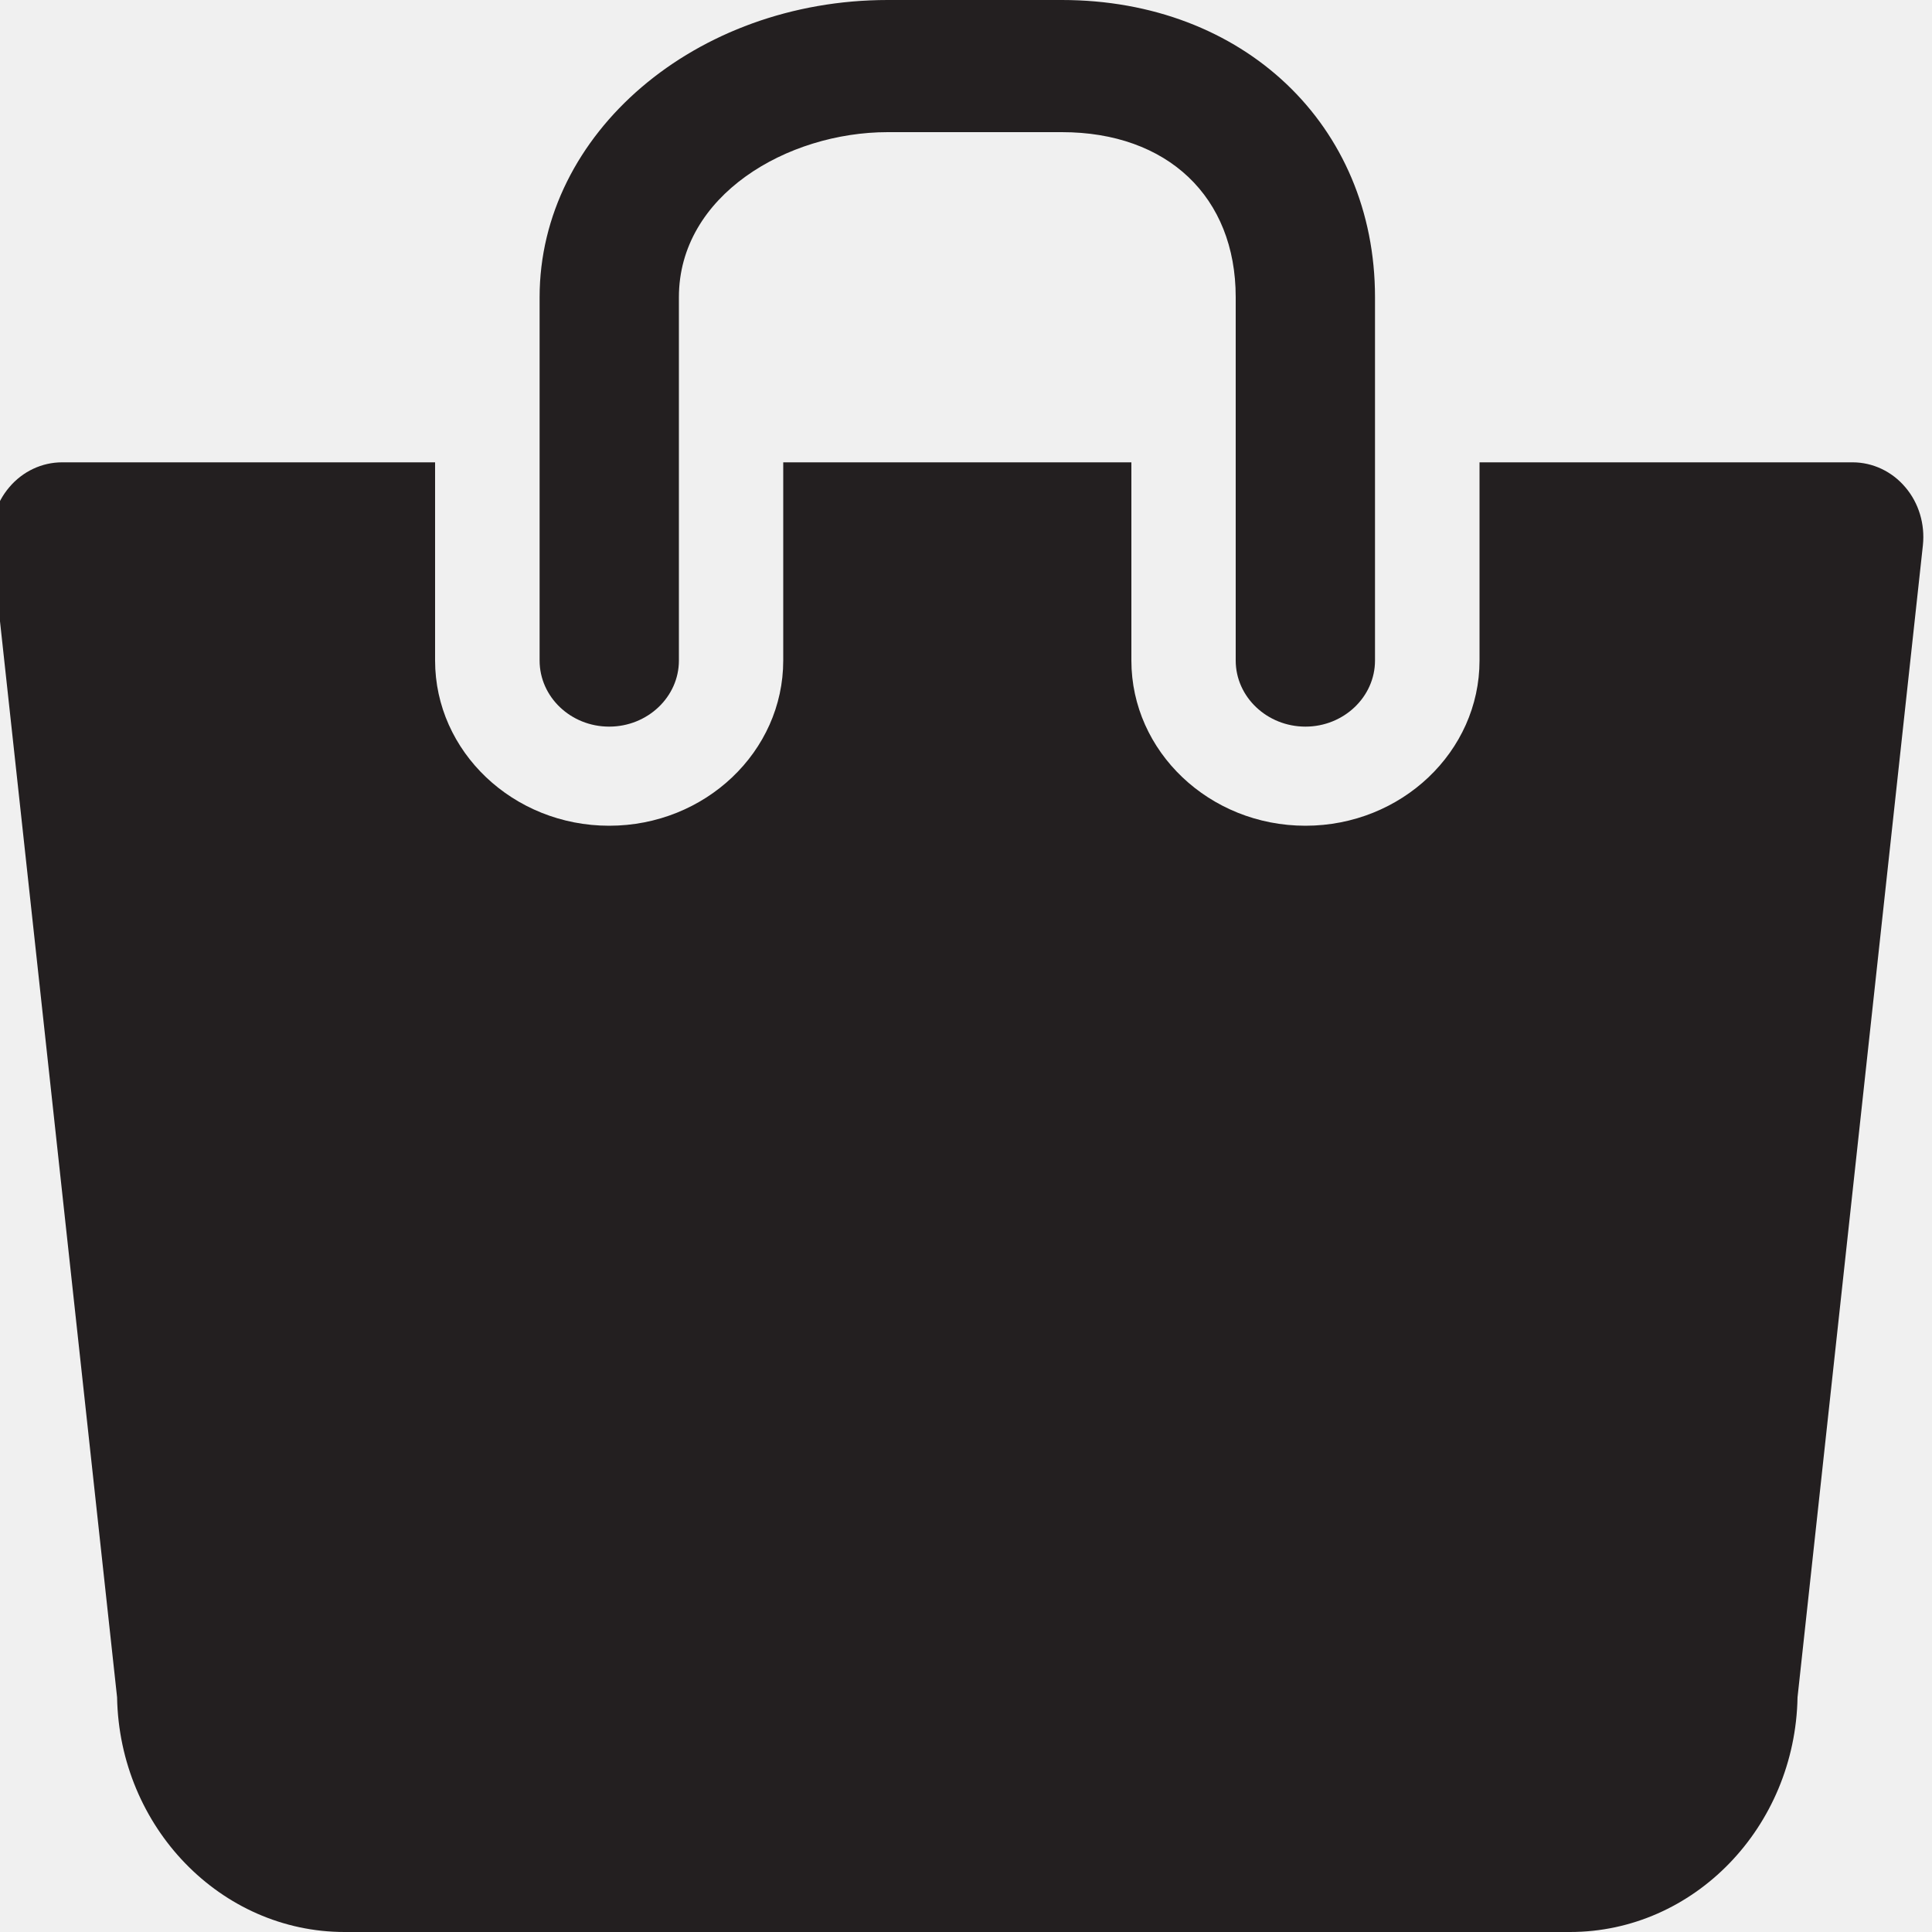
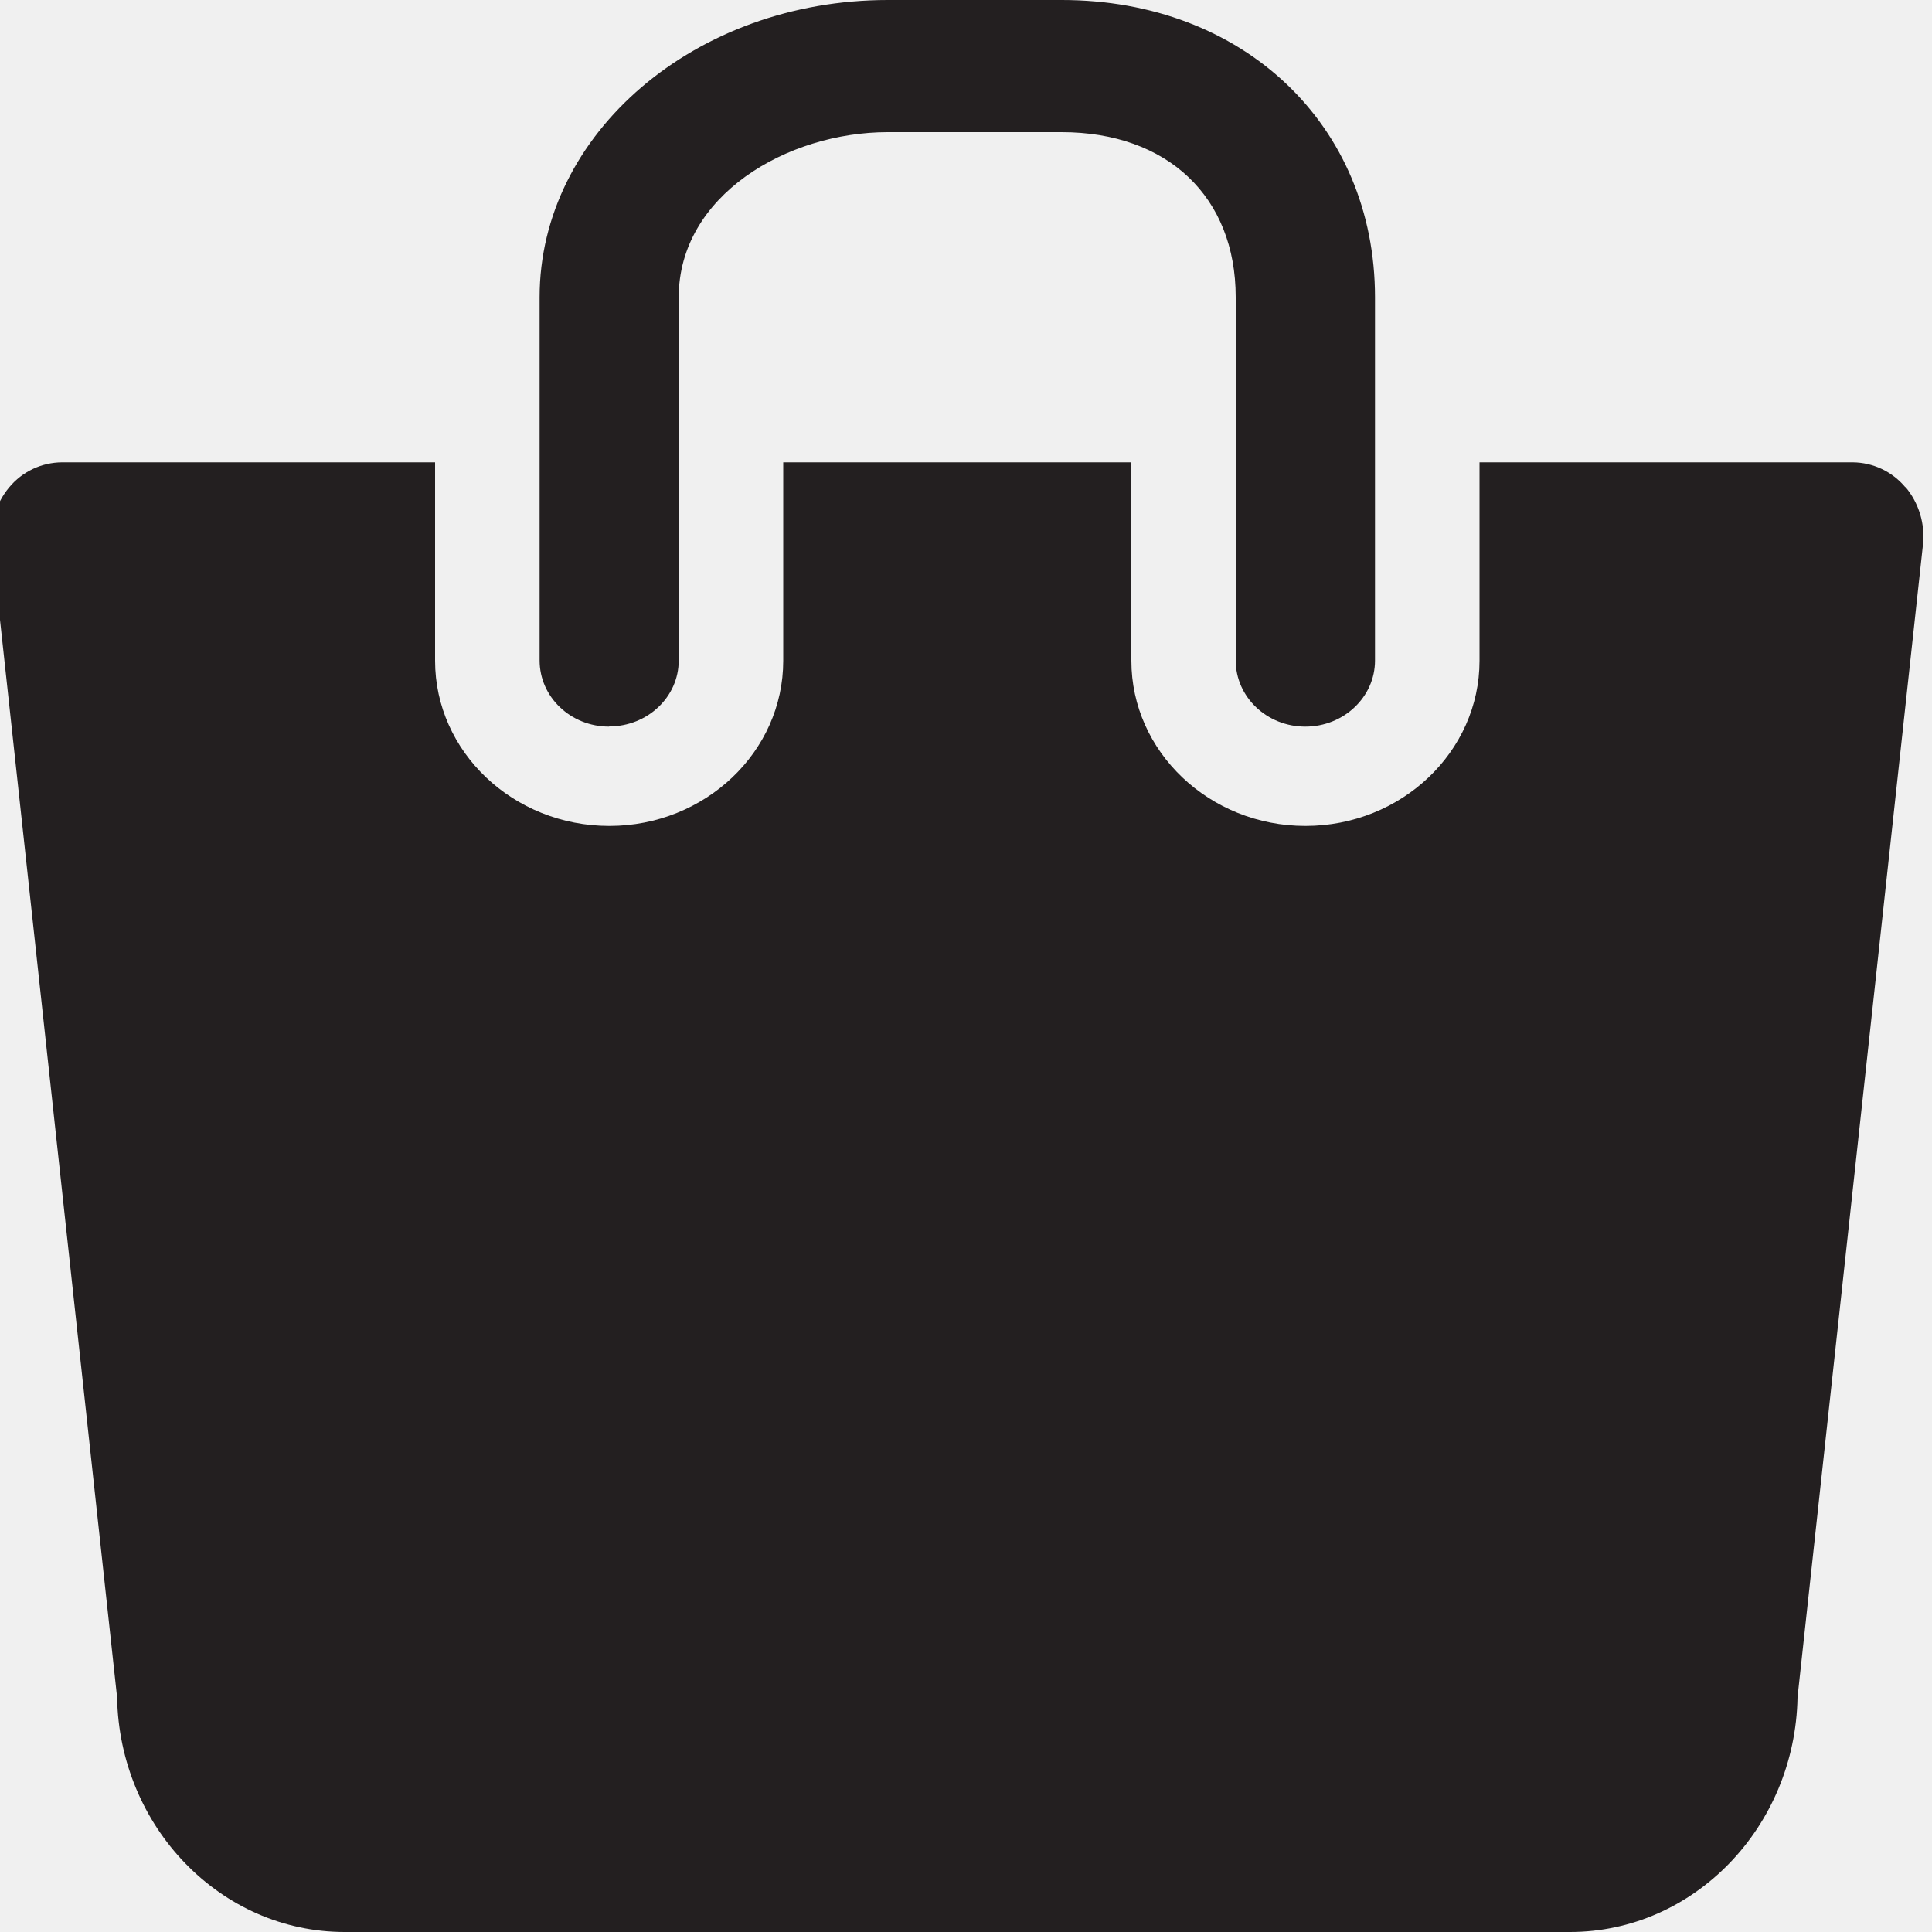
- <svg xmlns="http://www.w3.org/2000/svg" width="10" height="10" viewBox="0 0 10 10" fill="none">
-   <g clip-path="url(#clip0)">
-     <path d="M9.862 2.522C9.793 2.44 9.693 2.393 9.589 2.393H7.658V3.419C7.658 3.89 7.254 4.274 6.757 4.274C6.26 4.274 5.856 3.89 5.856 3.419V2.393H4.054V3.419C4.054 3.89 3.65 4.274 3.153 4.274C2.656 4.274 2.252 3.89 2.252 3.419V2.393H0.321C0.217 2.393 0.117 2.44 0.048 2.522C-0.022 2.604 -0.054 2.713 -0.043 2.821L0.606 8.785C0.618 9.457 1.142 10 1.784 10H8.126C8.768 10 9.292 9.457 9.304 8.785L9.953 2.821C9.964 2.713 9.932 2.604 9.862 2.522Z" fill="#231F20" />
-     <path d="M3.153 3.761C3.352 3.761 3.514 3.607 3.514 3.419V1.538C3.514 1.011 4.075 0.684 4.595 0.684H5.496C6.043 0.684 6.396 1.019 6.396 1.538V3.419C6.396 3.607 6.558 3.761 6.757 3.761C6.955 3.761 7.117 3.607 7.117 3.419V1.538C7.117 0.647 6.435 0 5.496 0H4.595C3.601 0 2.793 0.69 2.793 1.538V3.419C2.793 3.607 2.954 3.761 3.153 3.761Z" fill="#231F20" />
+ <svg xmlns="http://www.w3.org/2000/svg" width="10" height="10" fill="none">
+   <g clip-path="url(#clip0)" fill="#231F20">
+     <path d="M9.862 2.522a.358.358 0 00-.273-.129H7.658V3.42c0 .471-.404.855-.901.855s-.901-.384-.901-.855V2.393H4.054V3.42c0 .471-.404.855-.9.855-.498 0-.902-.384-.902-.855V2.393H.321a.358.358 0 00-.273.129.397.397 0 00-.09.3l.648 5.963C.618 9.457 1.142 10 1.784 10h6.342c.642 0 1.166-.543 1.178-1.215l.649-5.964a.398.398 0 00-.09-.3z" />
+     <path d="M3.153 3.76c.199 0 .36-.153.36-.341v-1.88c0-.528.562-.855 1.082-.855h.9c.548 0 .901.335.901.854v1.88c0 .19.162.343.36.343.2 0 .361-.154.361-.342v-1.88C7.117.646 6.435 0 5.496 0h-.901C3.6 0 2.793.69 2.793 1.538v1.88c0 .19.161.343.36.343z" />
  </g>
  <defs>
    <clipPath id="clip0">
-       <path d="M0 0H10V10H0V0Z" fill="white" />
+       <path d="M0 0h10v10H0V0z" fill="#fff" />
    </clipPath>
  </defs>
</svg>
